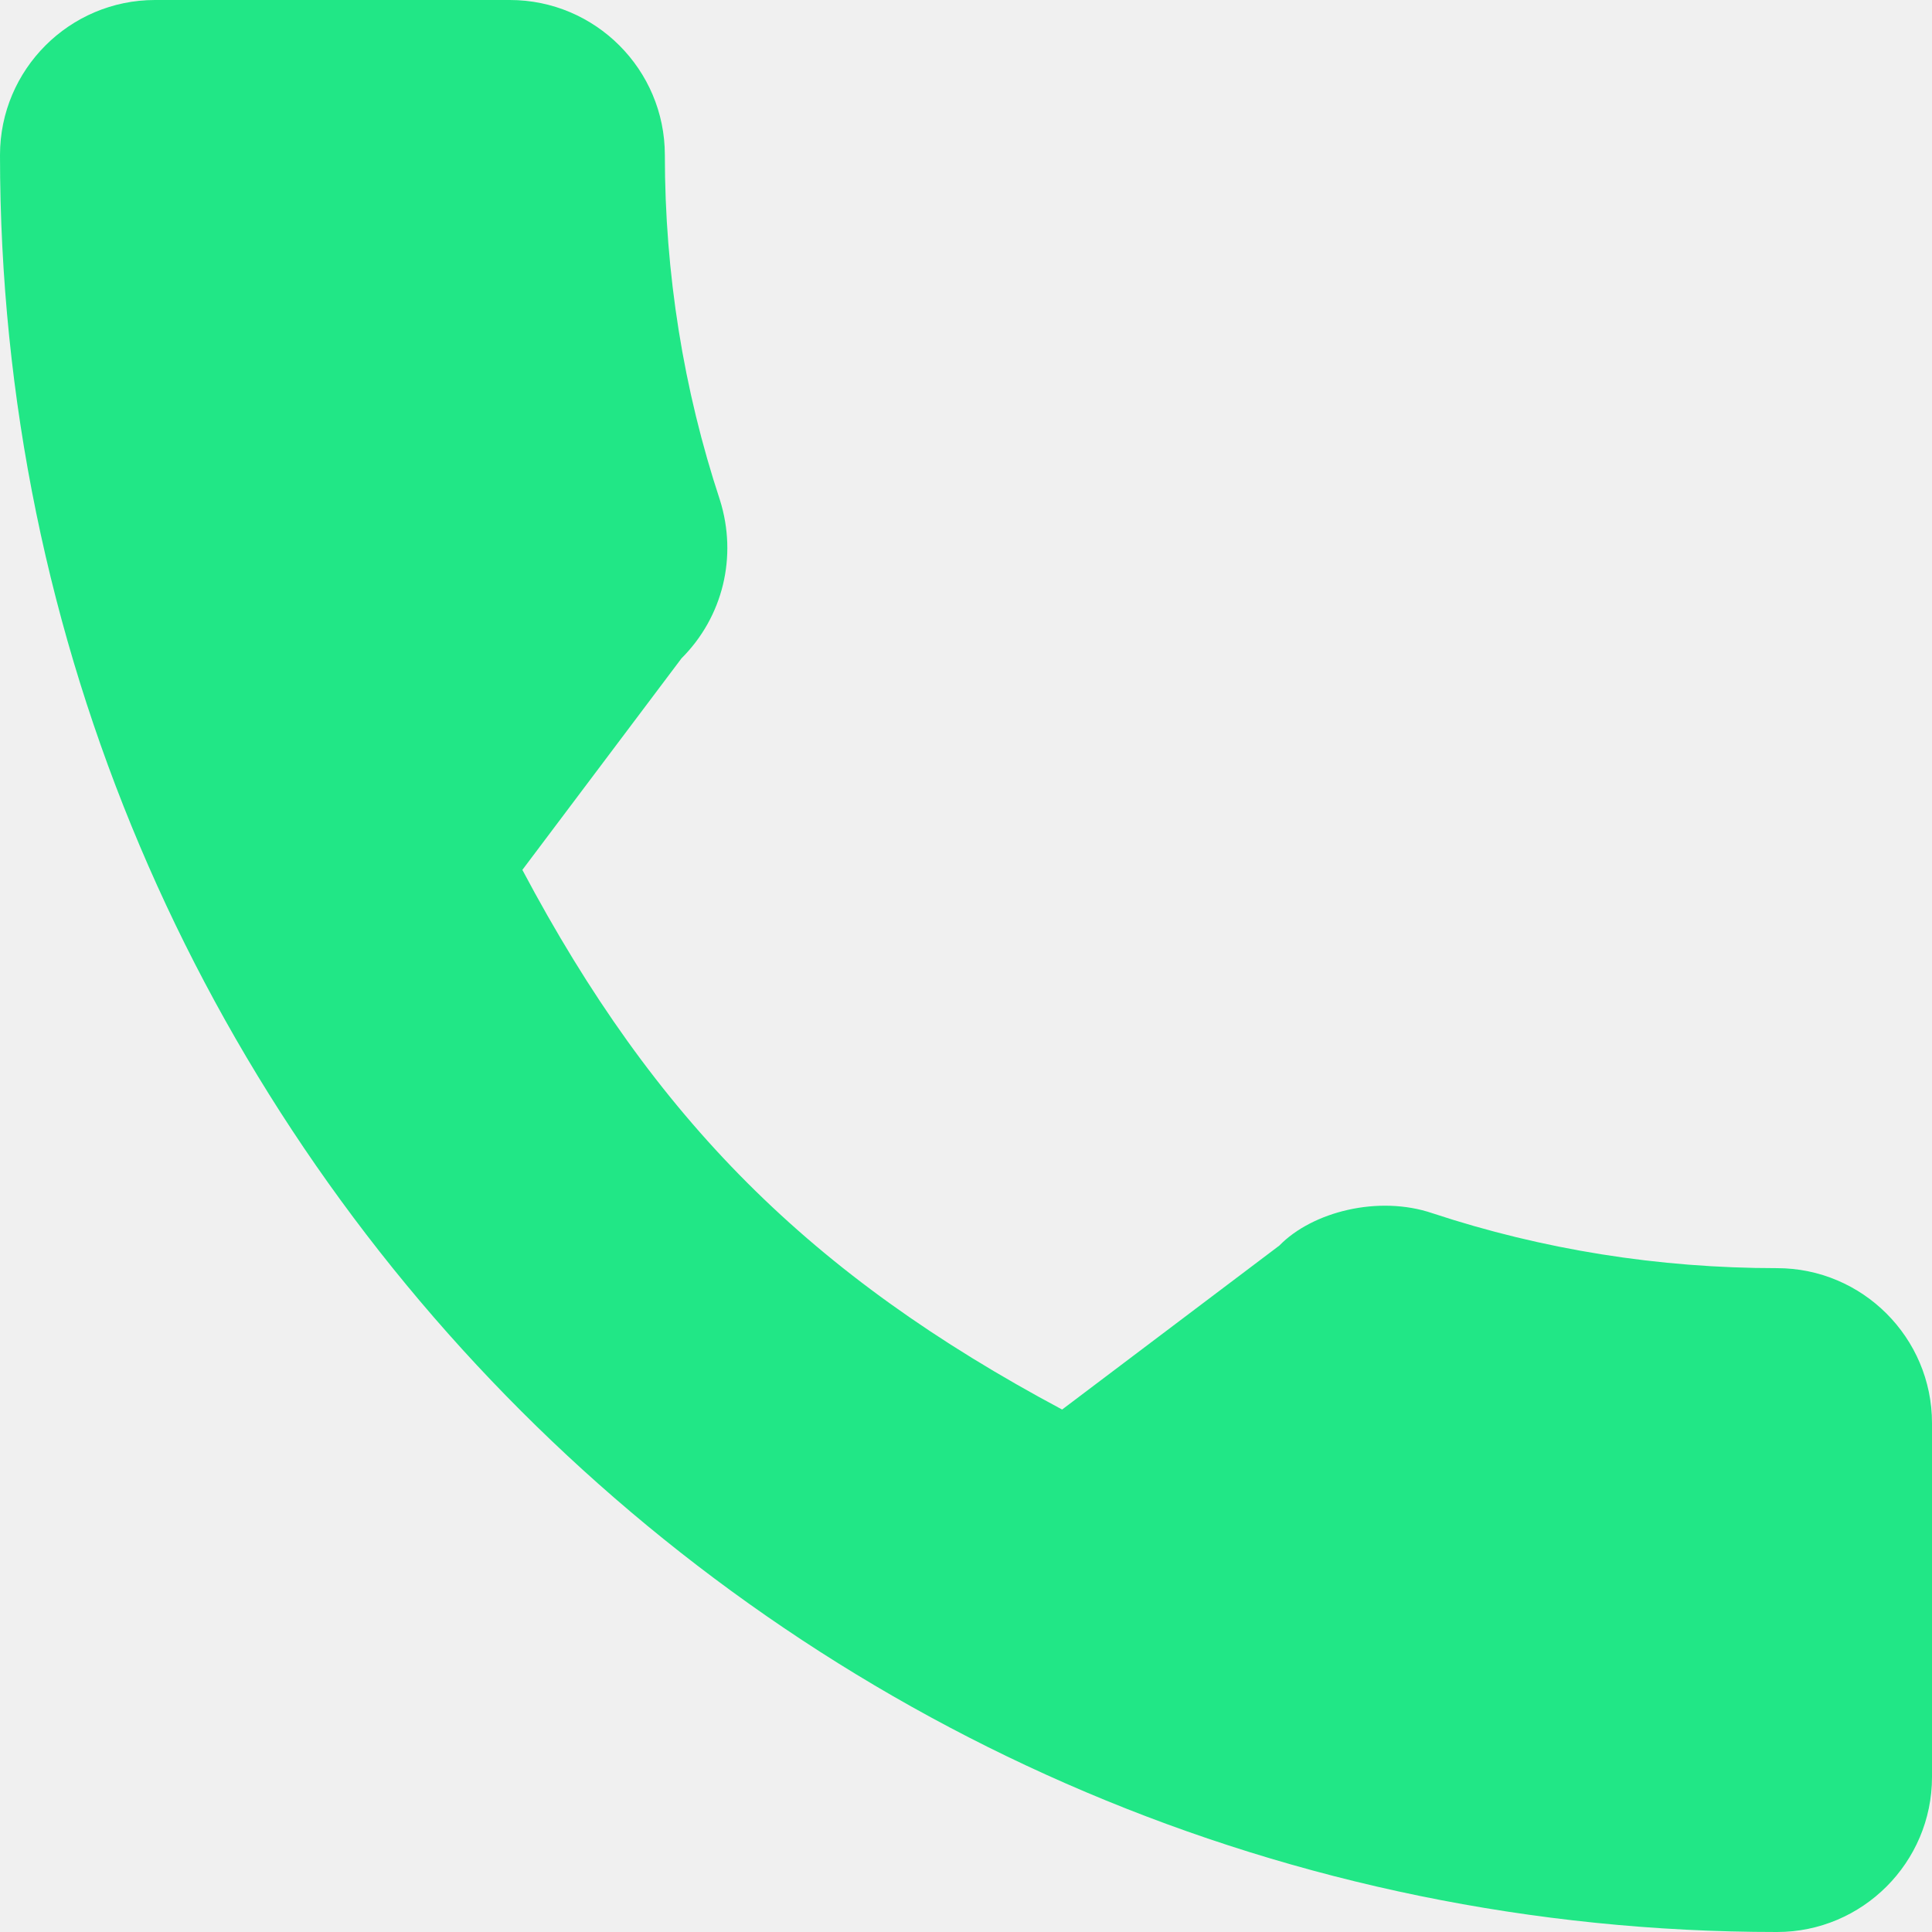
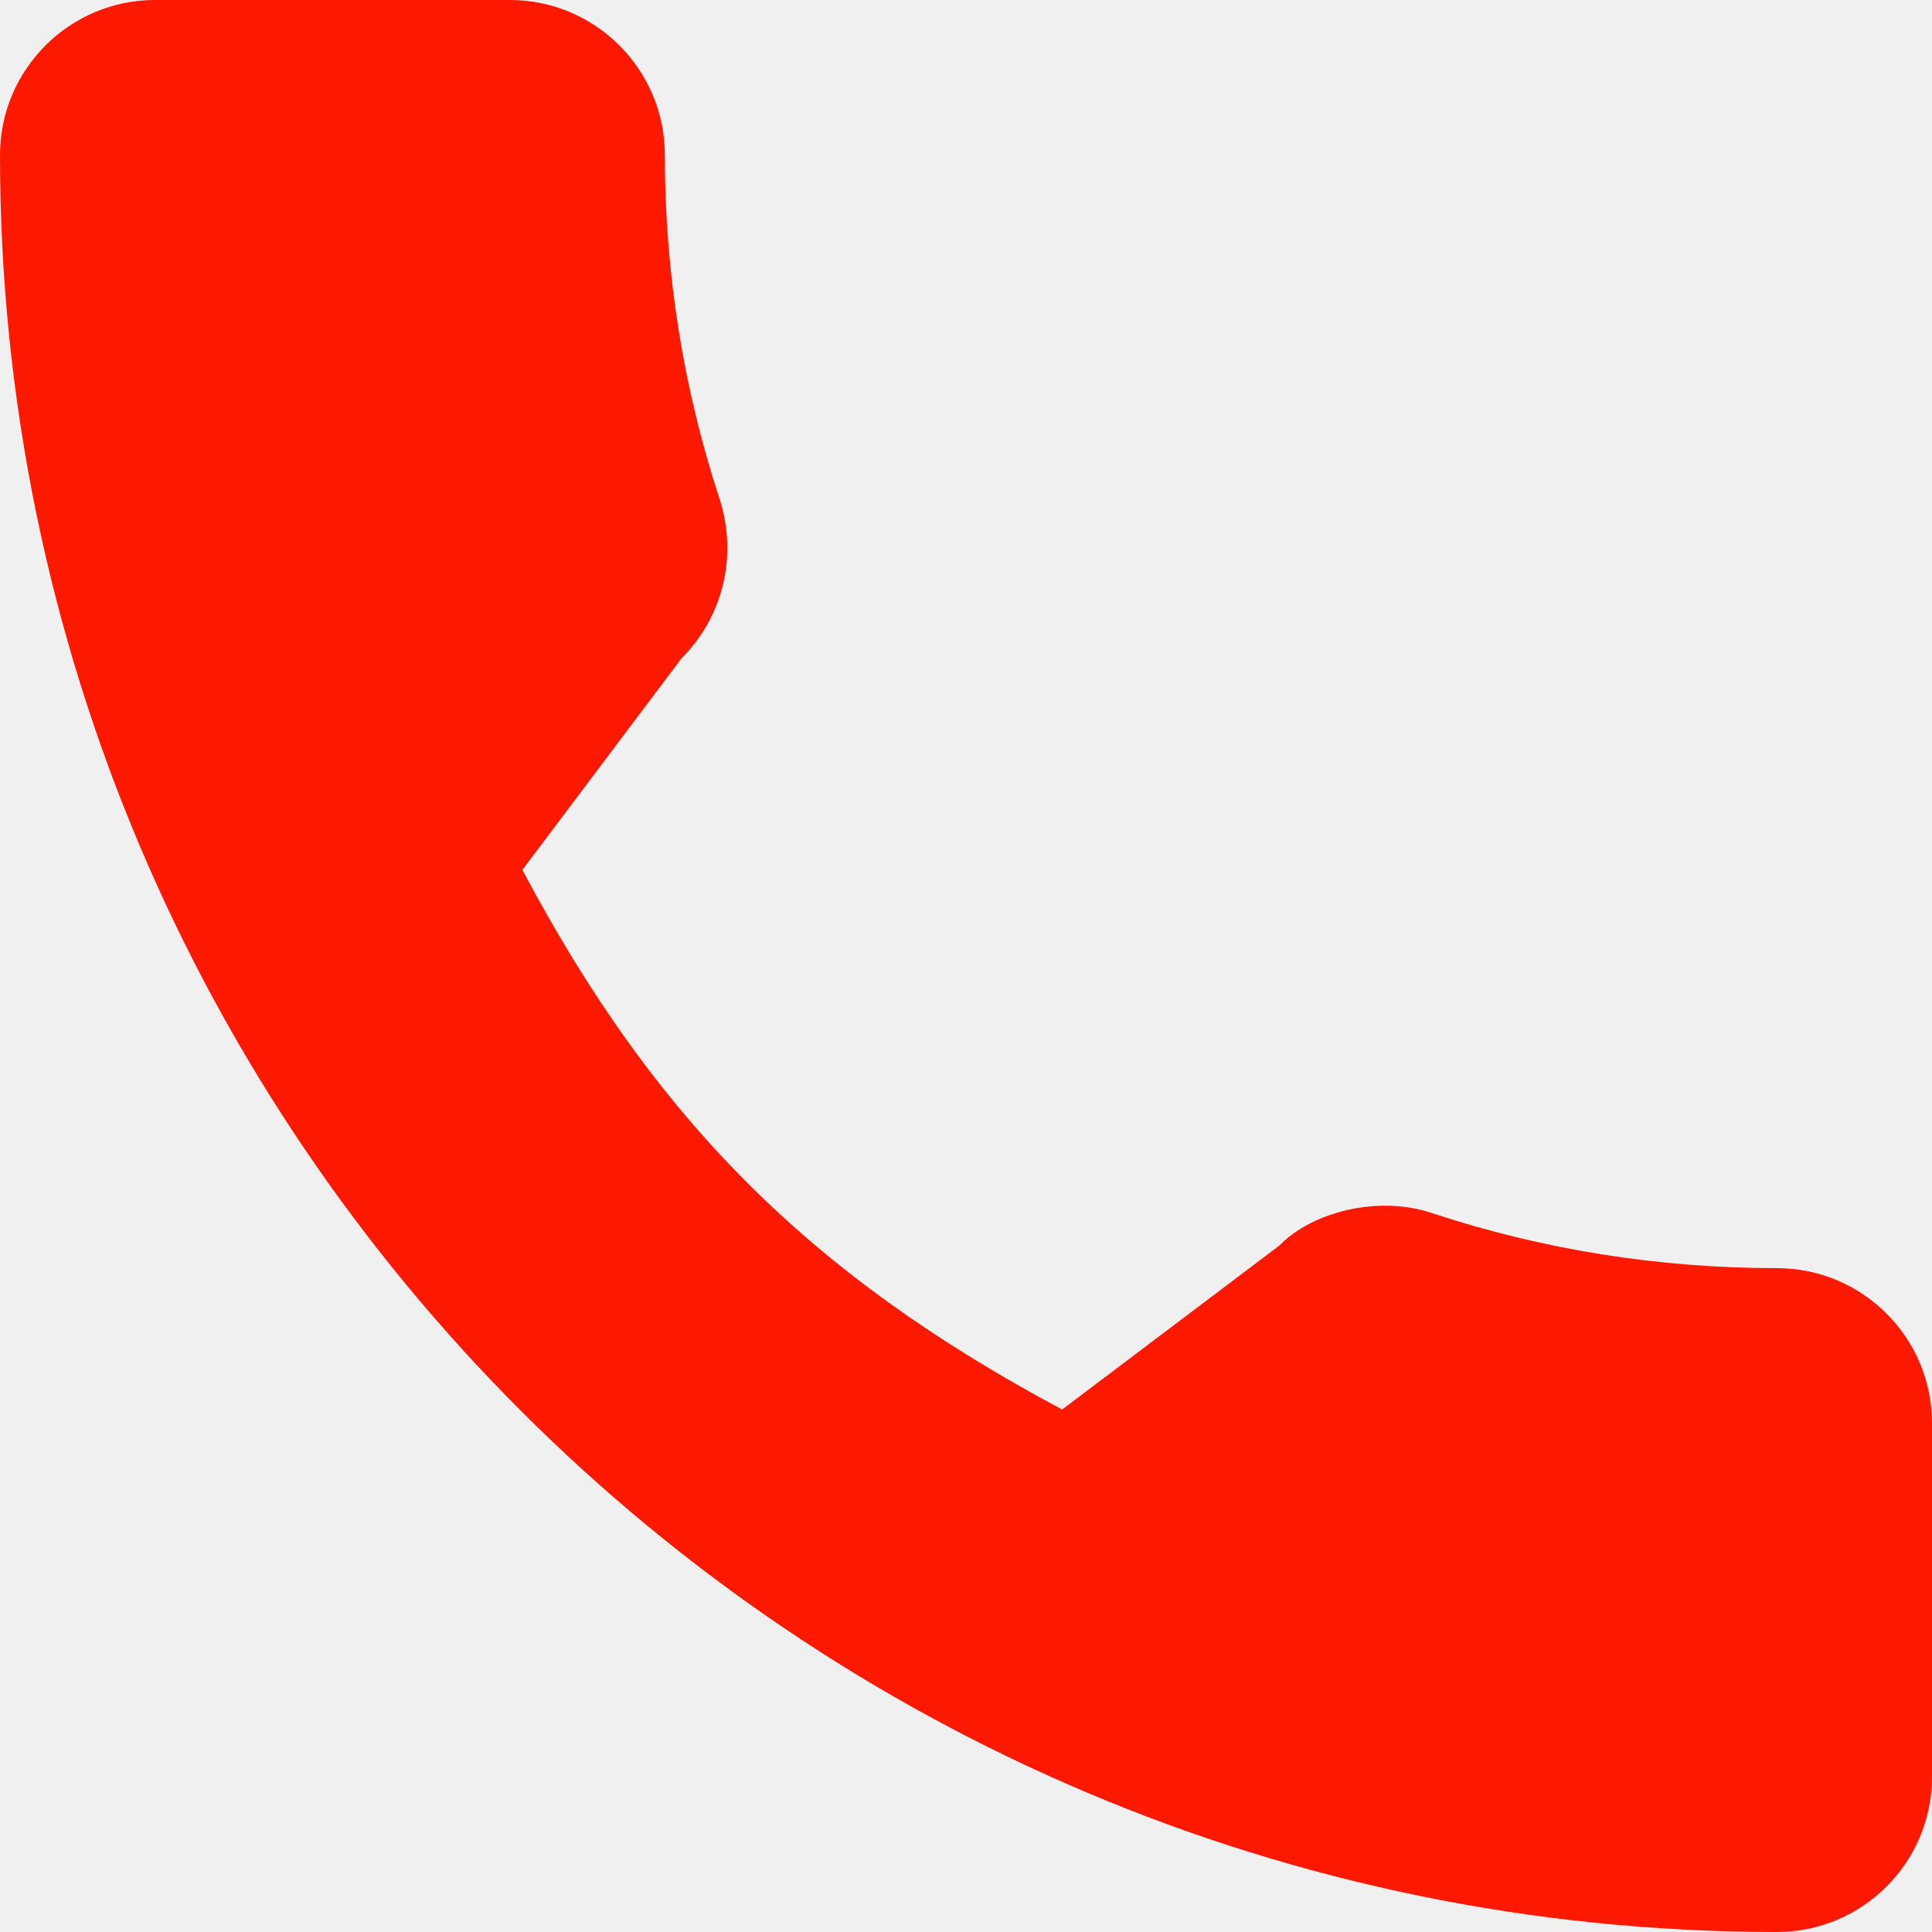
<svg xmlns="http://www.w3.org/2000/svg" width="56" height="56" viewBox="0 0 56 56" fill="none">
  <g clip-path="url(#clip0_2608_2137)">
-     <path d="M51.507 36.758C48.078 36.758 44.712 36.221 41.522 35.167C39.958 34.634 38.037 35.123 37.083 36.103L30.786 40.856C23.484 36.958 18.986 32.462 15.141 25.214L19.754 19.082C20.953 17.885 21.383 16.136 20.868 14.495C19.809 11.289 19.271 7.924 19.271 4.494C19.271 2.016 17.255 0 14.778 0H4.494C2.016 0 0 2.016 0 4.494C0 32.895 23.105 56 51.507 56C53.984 56 56 53.984 56 51.506V41.251C56 38.773 53.984 36.758 51.507 36.758Z" fill="#21E786" />
+     <path d="M51.507 36.758C48.078 36.758 44.712 36.221 41.522 35.167C39.958 34.634 38.037 35.123 37.083 36.103L30.786 40.856C23.484 36.958 18.986 32.462 15.141 25.214L19.754 19.082C20.953 17.885 21.383 16.136 20.868 14.495C19.809 11.289 19.271 7.924 19.271 4.494C19.271 2.016 17.255 0 14.778 0H4.494C2.016 0 0 2.016 0 4.494C0 32.895 23.105 56 51.507 56C53.984 56 56 53.984 56 51.506V41.251C56 38.773 53.984 36.758 51.507 36.758Z" fill="#fd1900" />
  </g>
  <defs>
    <clipPath id="clip0_2608_2137">
      <rect width="56" height="56" fill="white" />
    </clipPath>
  </defs>
</svg>
